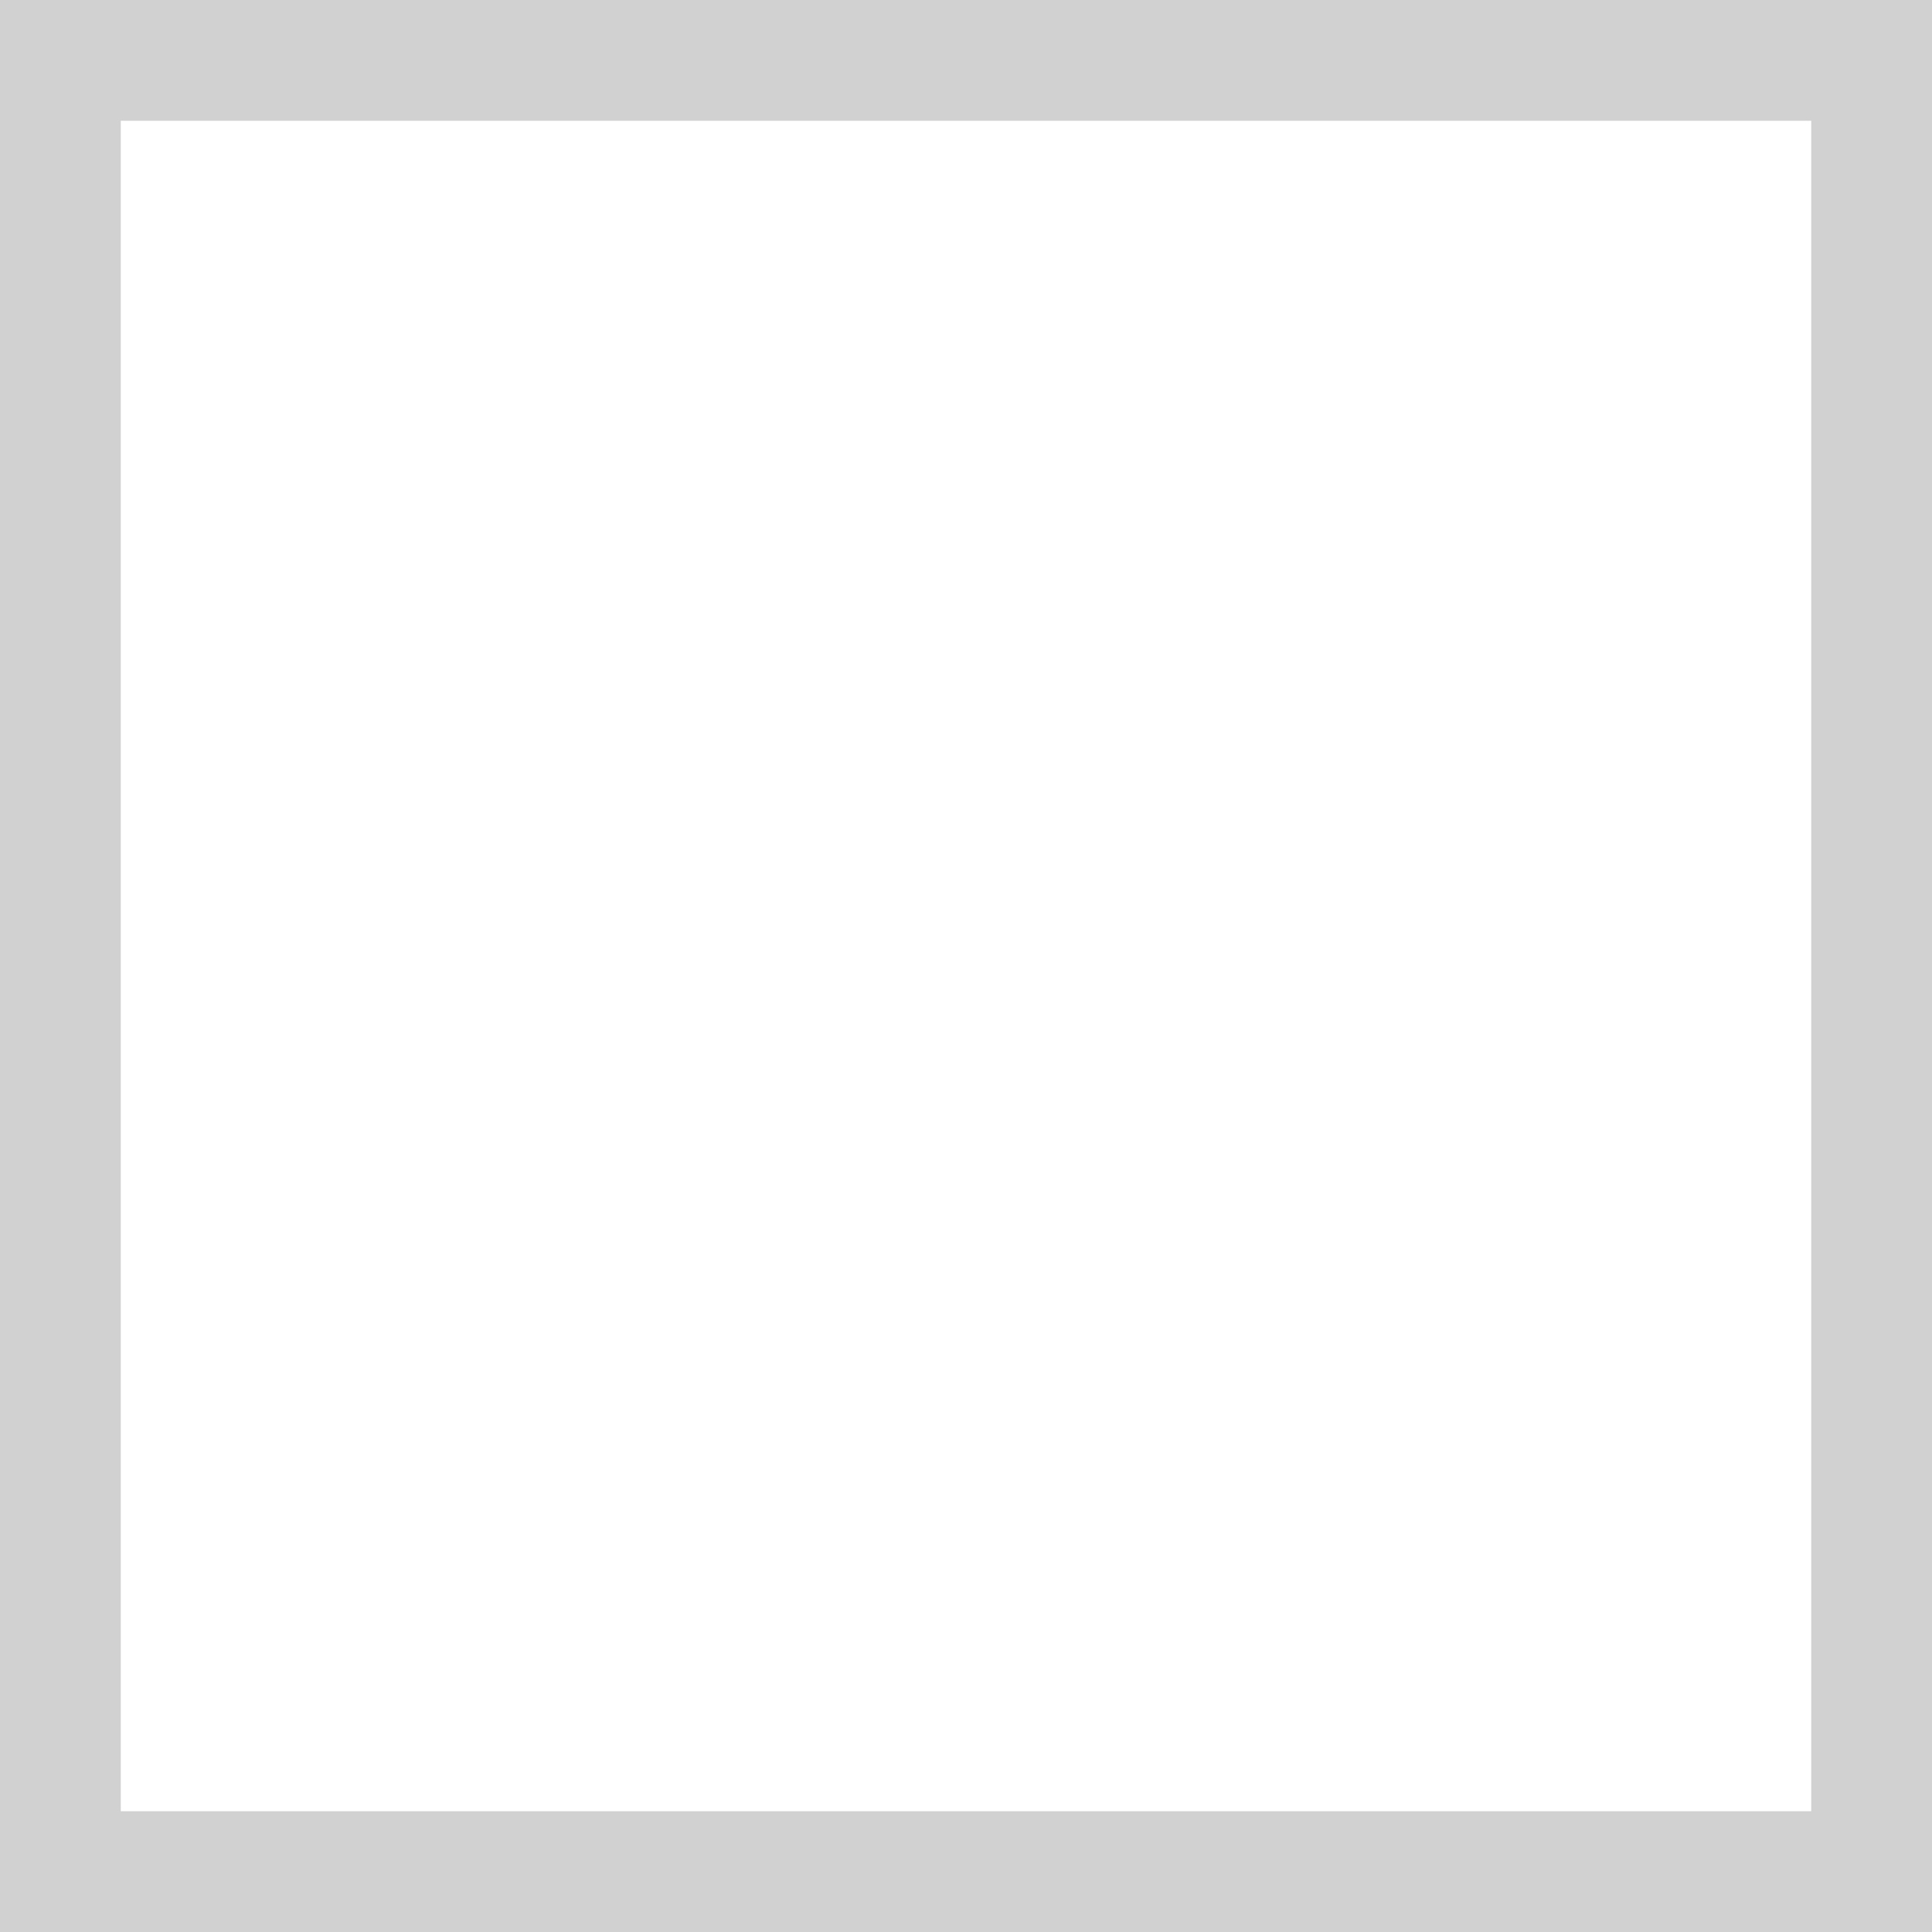
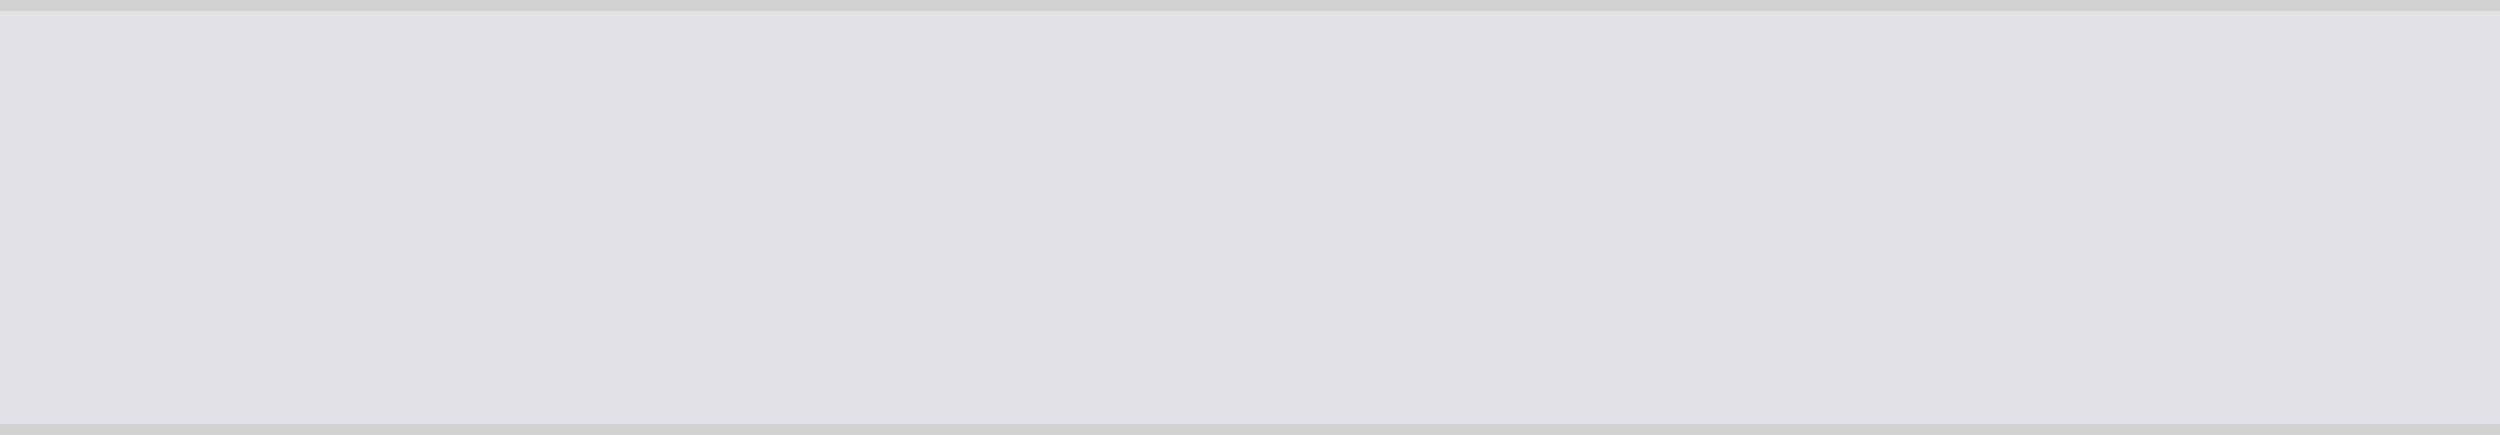
- <svg xmlns="http://www.w3.org/2000/svg" version="1.1" width="16px" height="16px">
-   <g transform="matrix(1 0 0 1 -293 -294 )">
-     <path d="M 294 295  L 308 295  L 308 309  L 294 309  L 294 295  Z " fill-rule="nonzero" fill="#ffffff" stroke="none" />
-     <path d="M 293.5 294.5  L 308.5 294.5  L 308.5 309.5  L 293.5 309.5  L 293.5 294.5  Z " stroke-width="1" stroke="#999999" fill="none" stroke-opacity="0.349" />
+ <svg xmlns="http://www.w3.org/2000/svg" version="1.1" width="230px" height="40px">
+   <g transform="matrix(1 0 0 1 -321 -242 )">
+     <path d="M 321 243  L 551 243  L 551 281  L 321 281  L 321 243  Z " fill-rule="nonzero" fill="#dfe1e6" stroke="none" />
+     <path d="M 321 242.5  L 551 242.5  M 551 281.5  L 321 281.5  " stroke-width="1" stroke="#999999" fill="none" stroke-opacity="0.349" />
  </g>
</svg>
